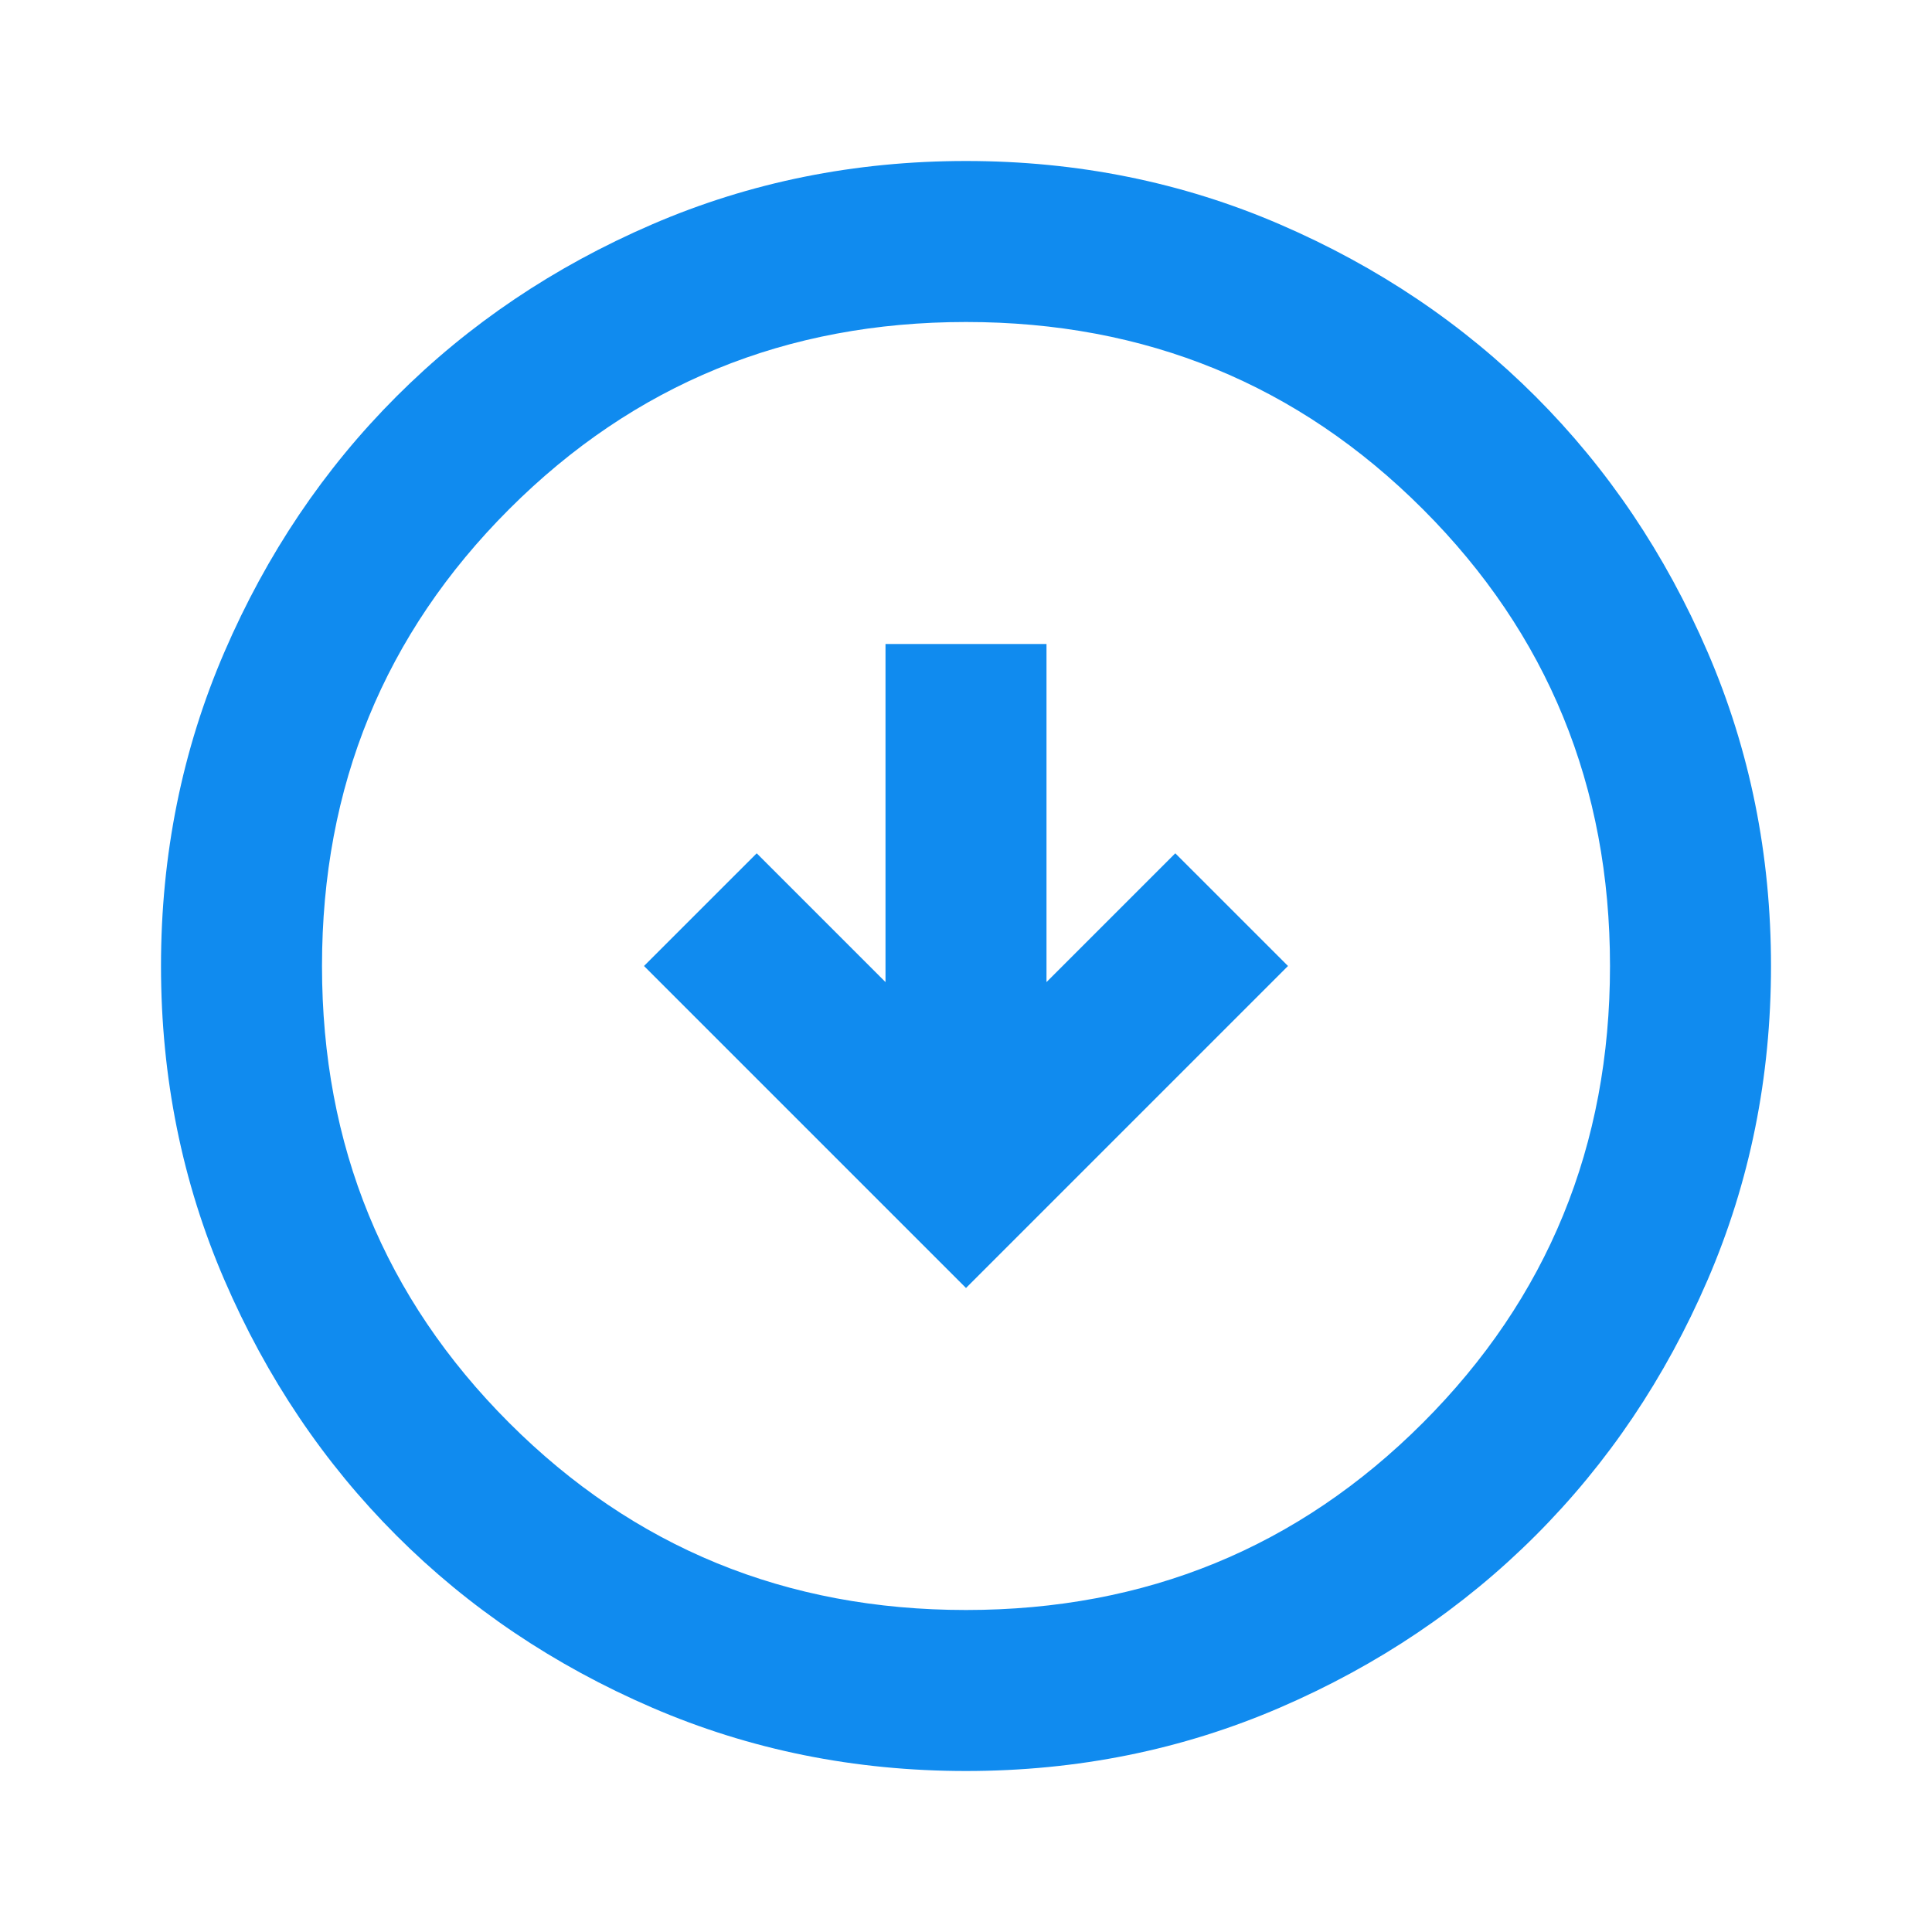
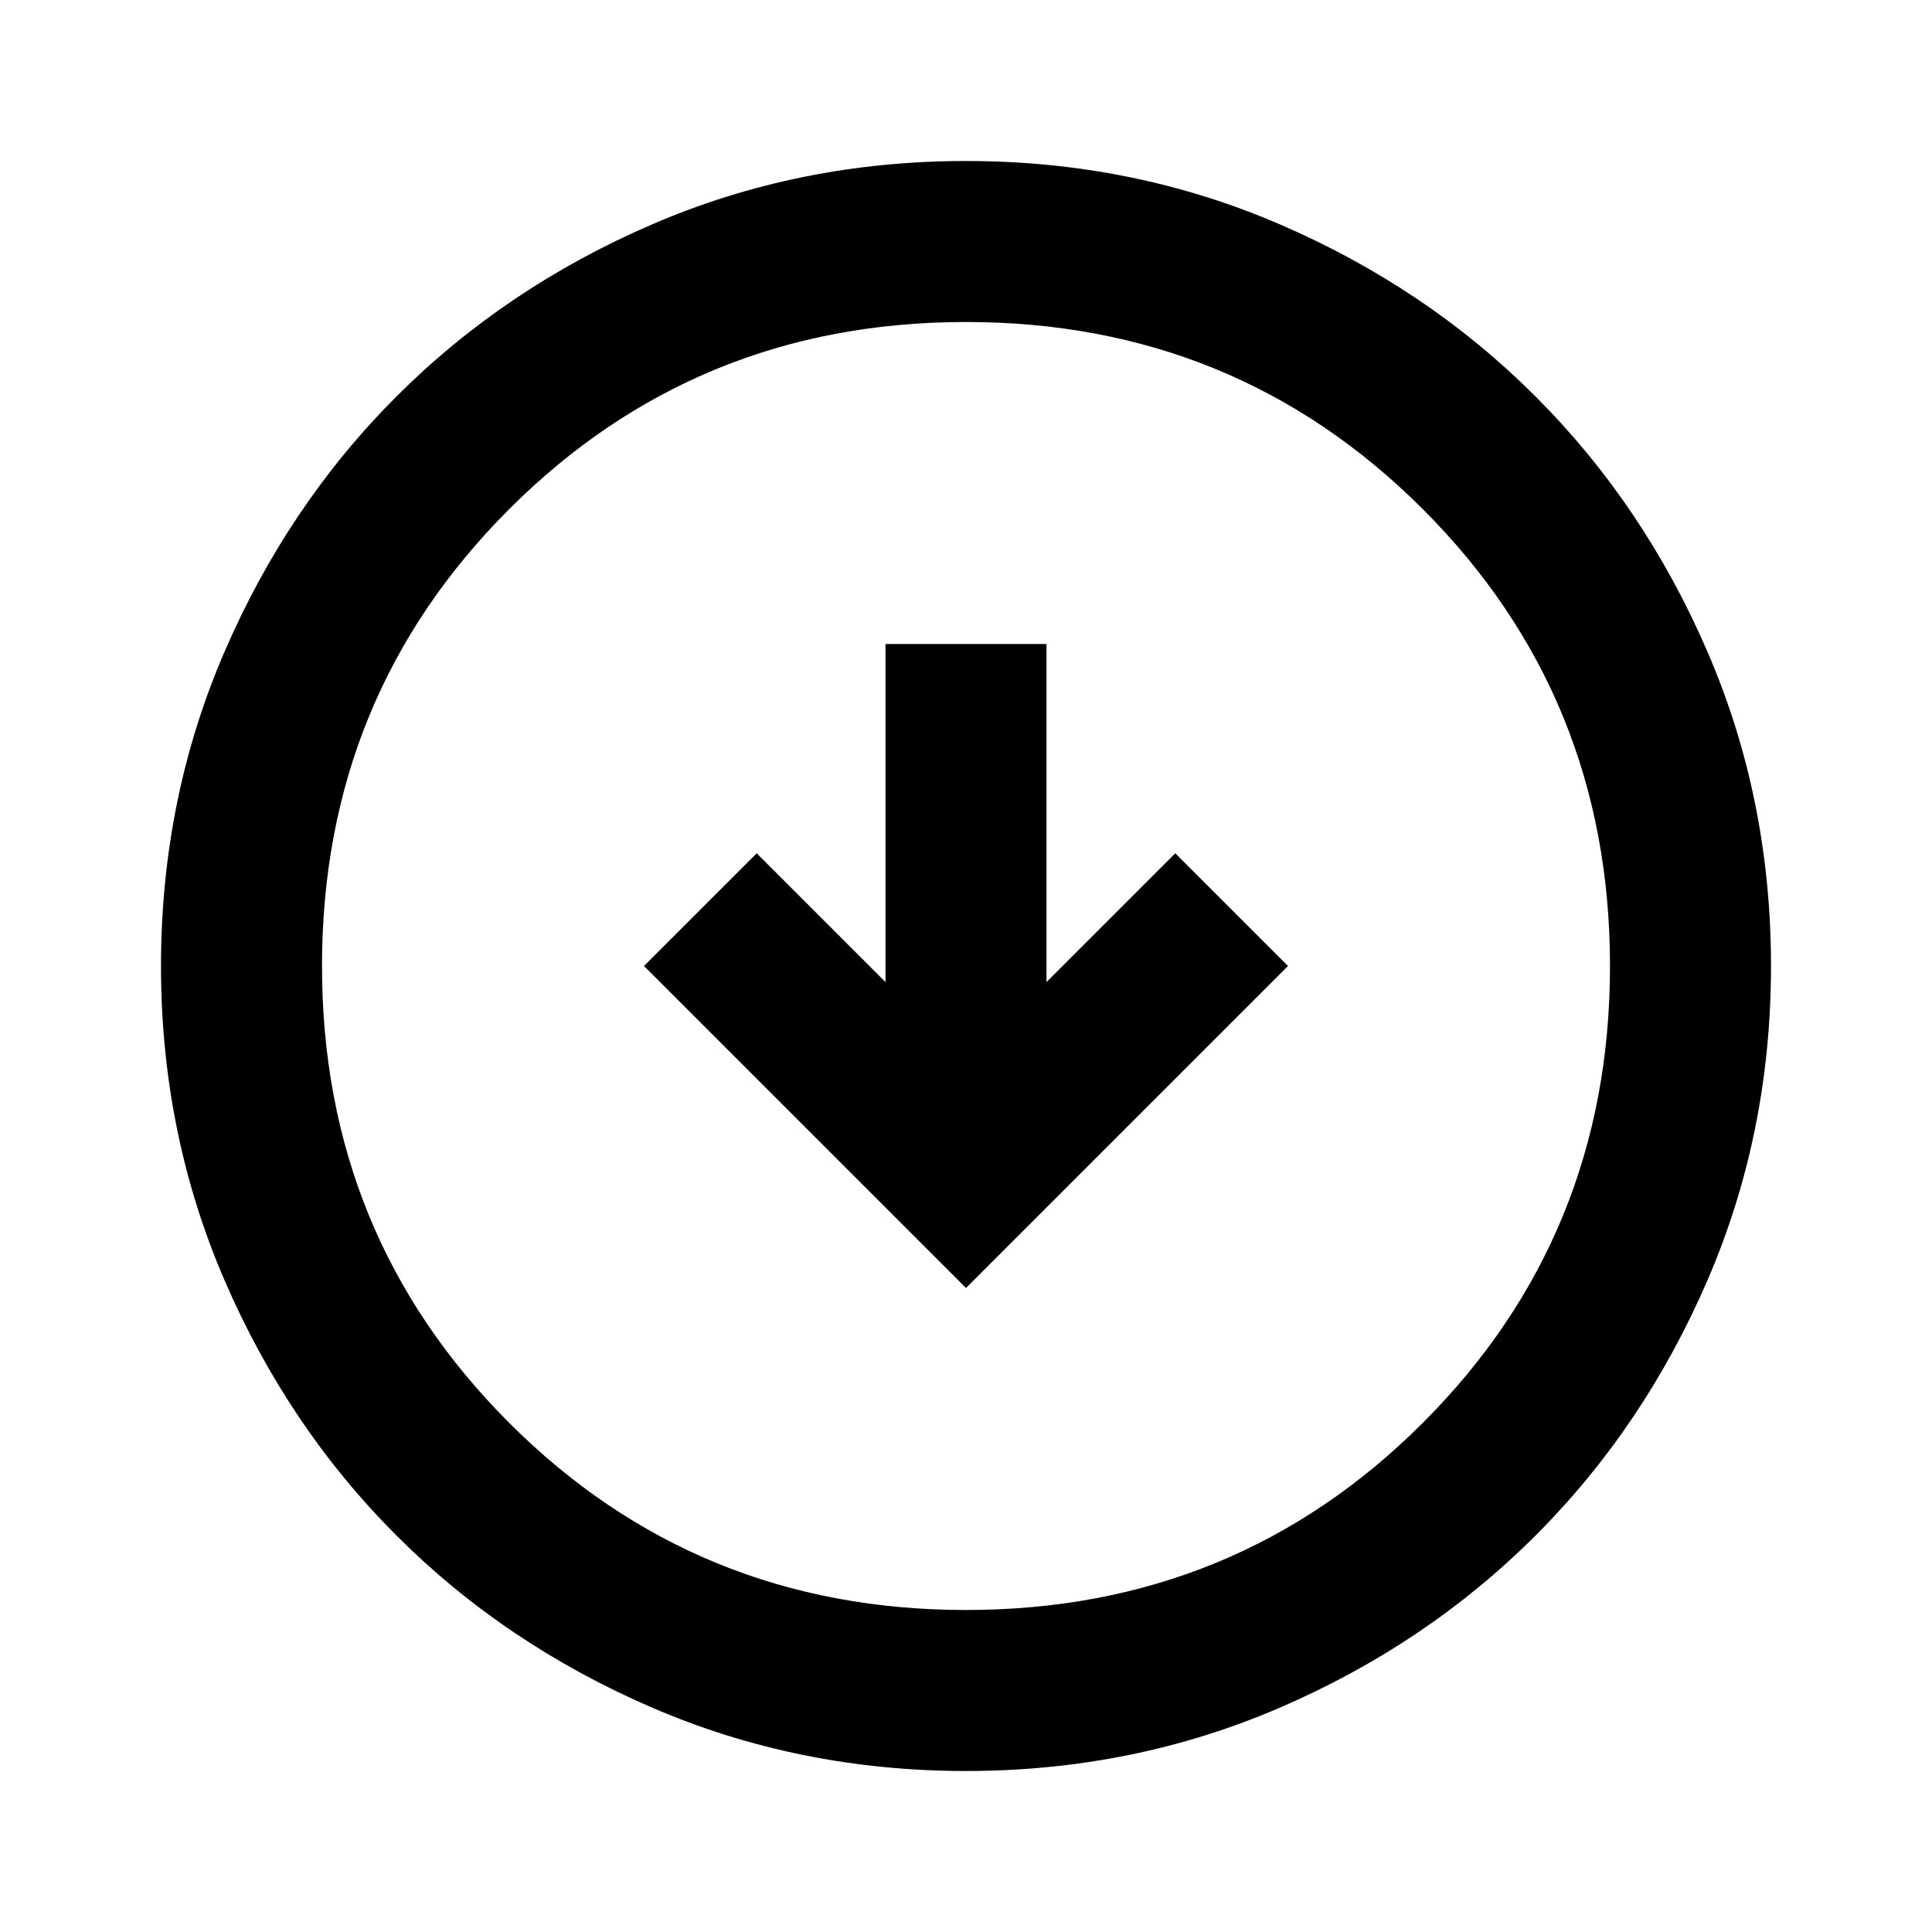
- <svg xmlns="http://www.w3.org/2000/svg" height="64px" viewBox="0 -960 960 960" width="64px" fill="#108BEF">
+ <svg xmlns="http://www.w3.org/2000/svg" height="64px" viewBox="0 -960 960 960" width="64px" fill="#000">
  <path d="m480-320 160-160-56-56-64 64v-168h-80v168l-64-64-56 56 160 160Zm0 240q-83 0-156-31.5T197-197q-54-54-85.5-127T80-480q0-83 31.5-156T197-763q54-54 127-85.5T480-880q83 0 156 31.5T763-763q54 54 85.5 127T880-480q0 83-31.5 156T763-197q-54 54-127 85.5T480-80Zm0-80q134 0 227-93t93-227q0-134-93-227t-227-93q-134 0-227 93t-93 227q0 134 93 227t227 93Zm0-320Z" />
</svg>
